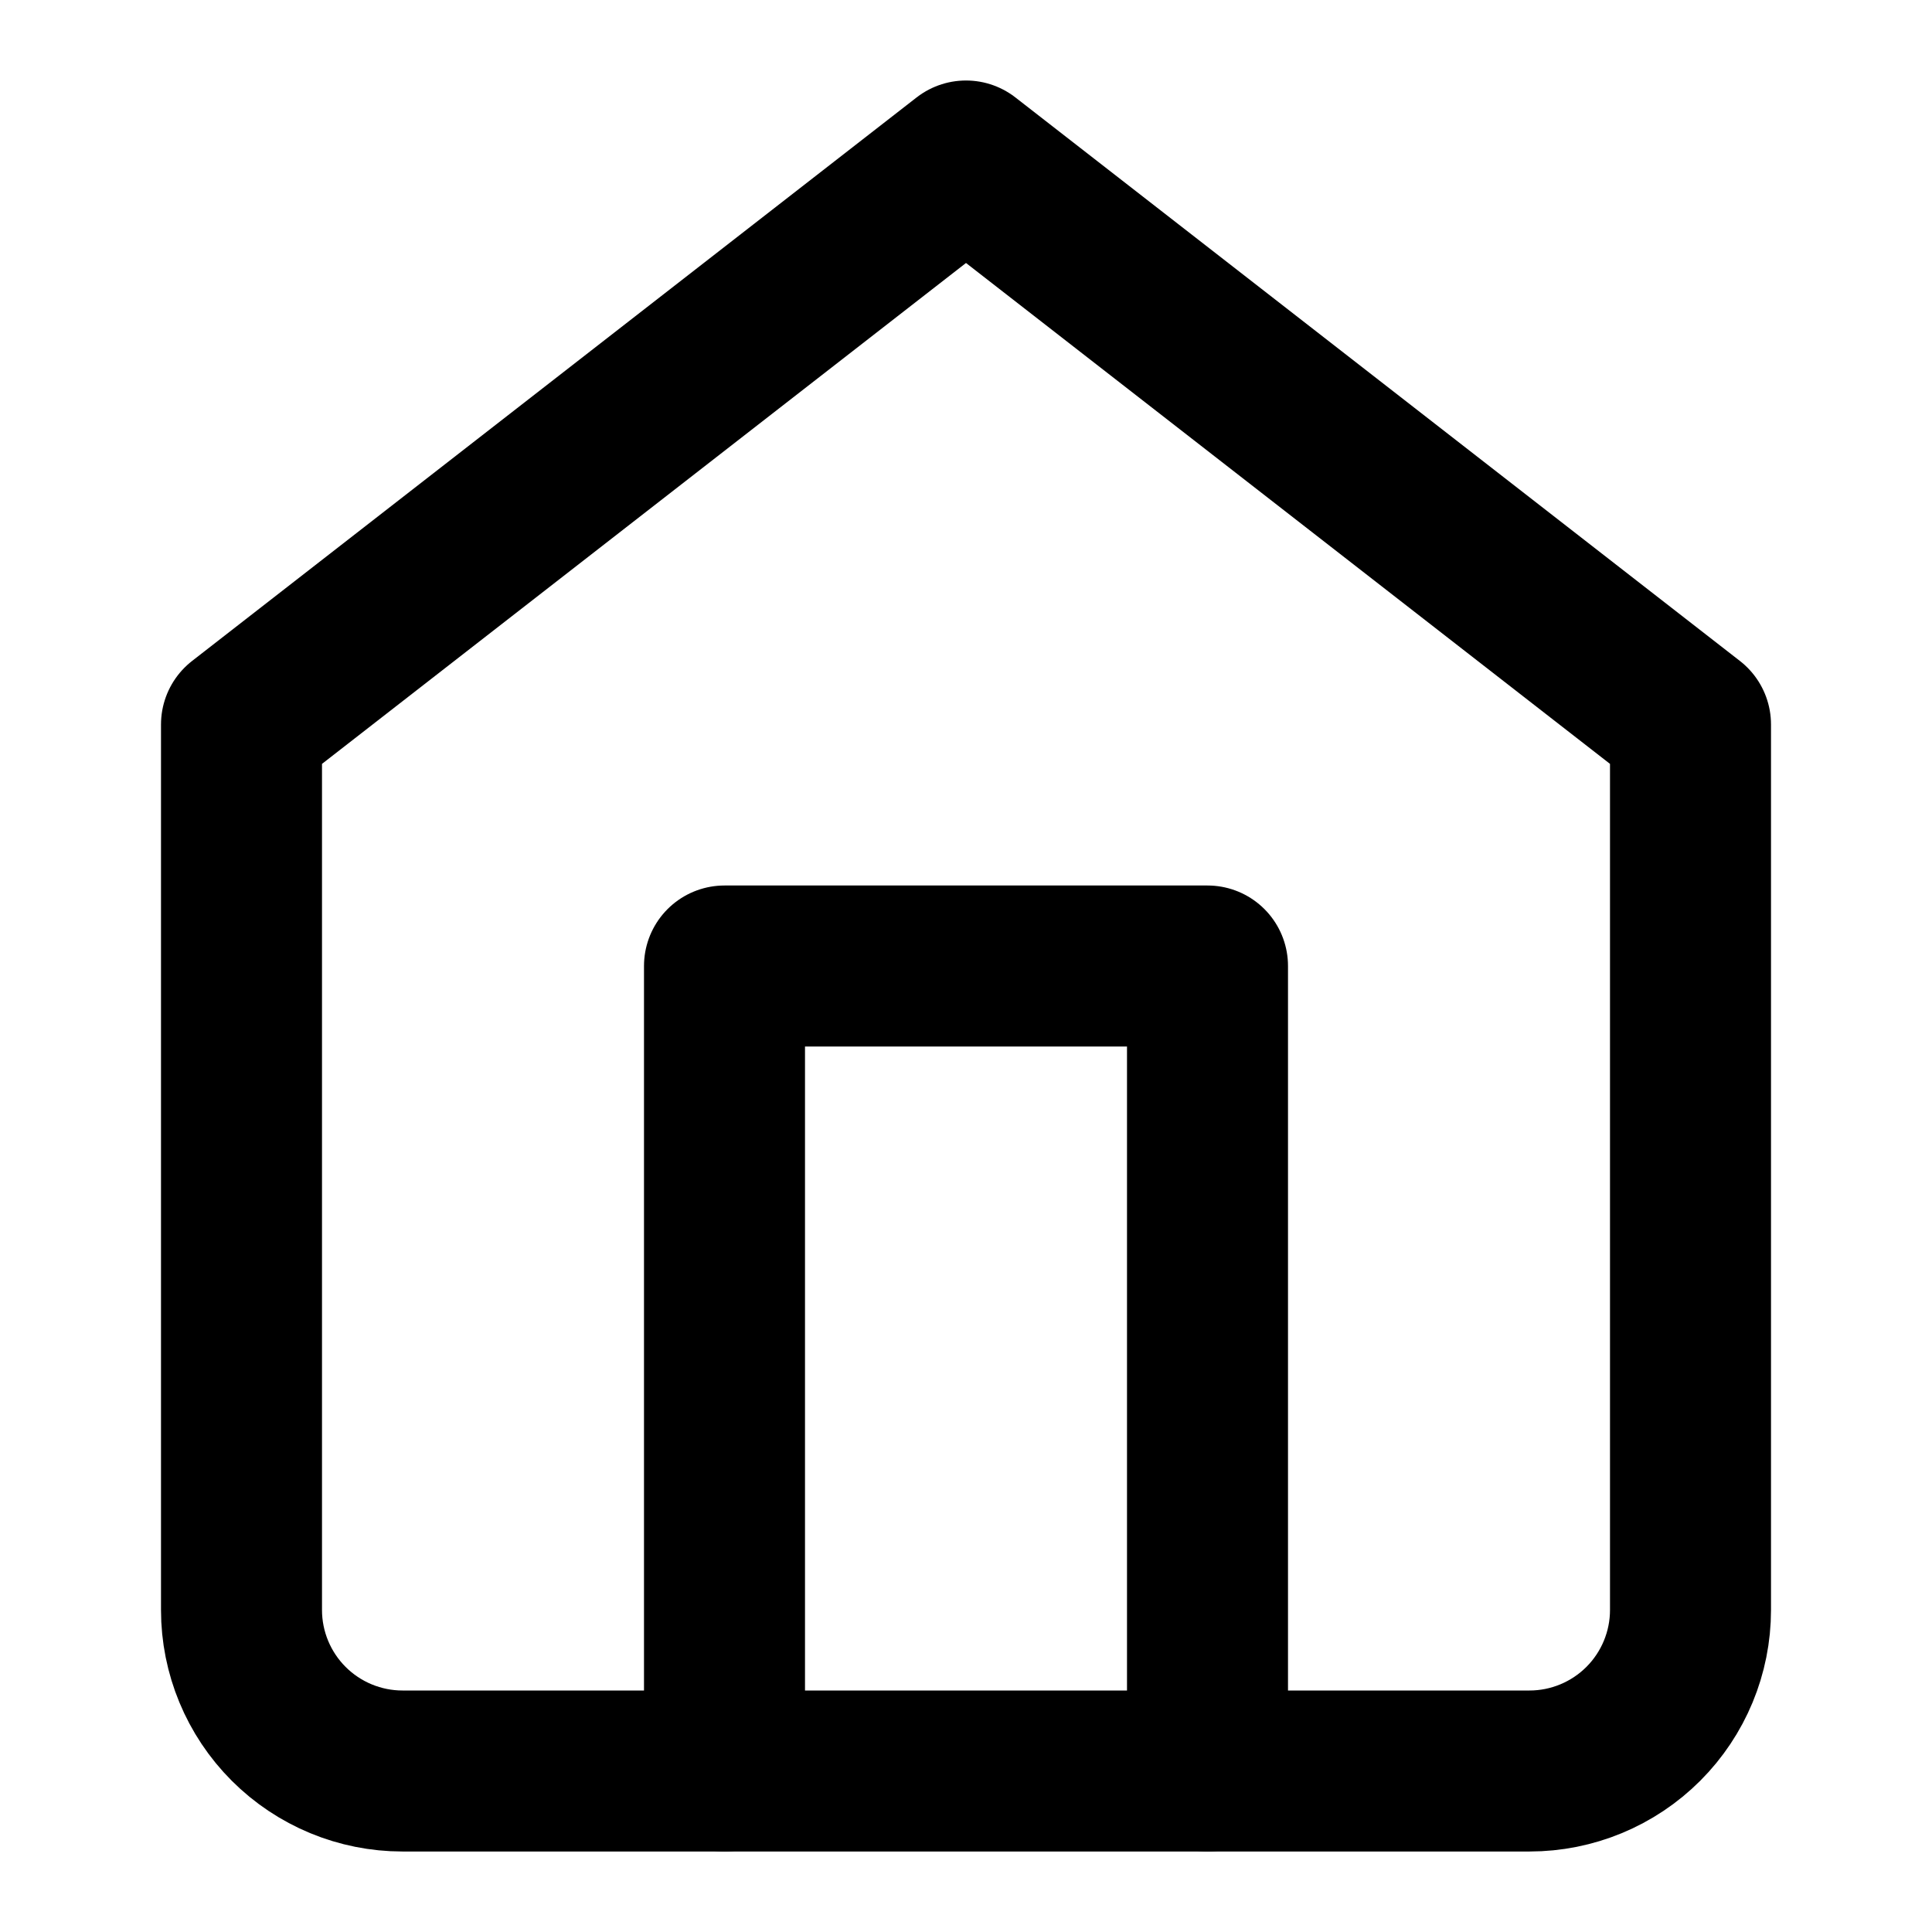
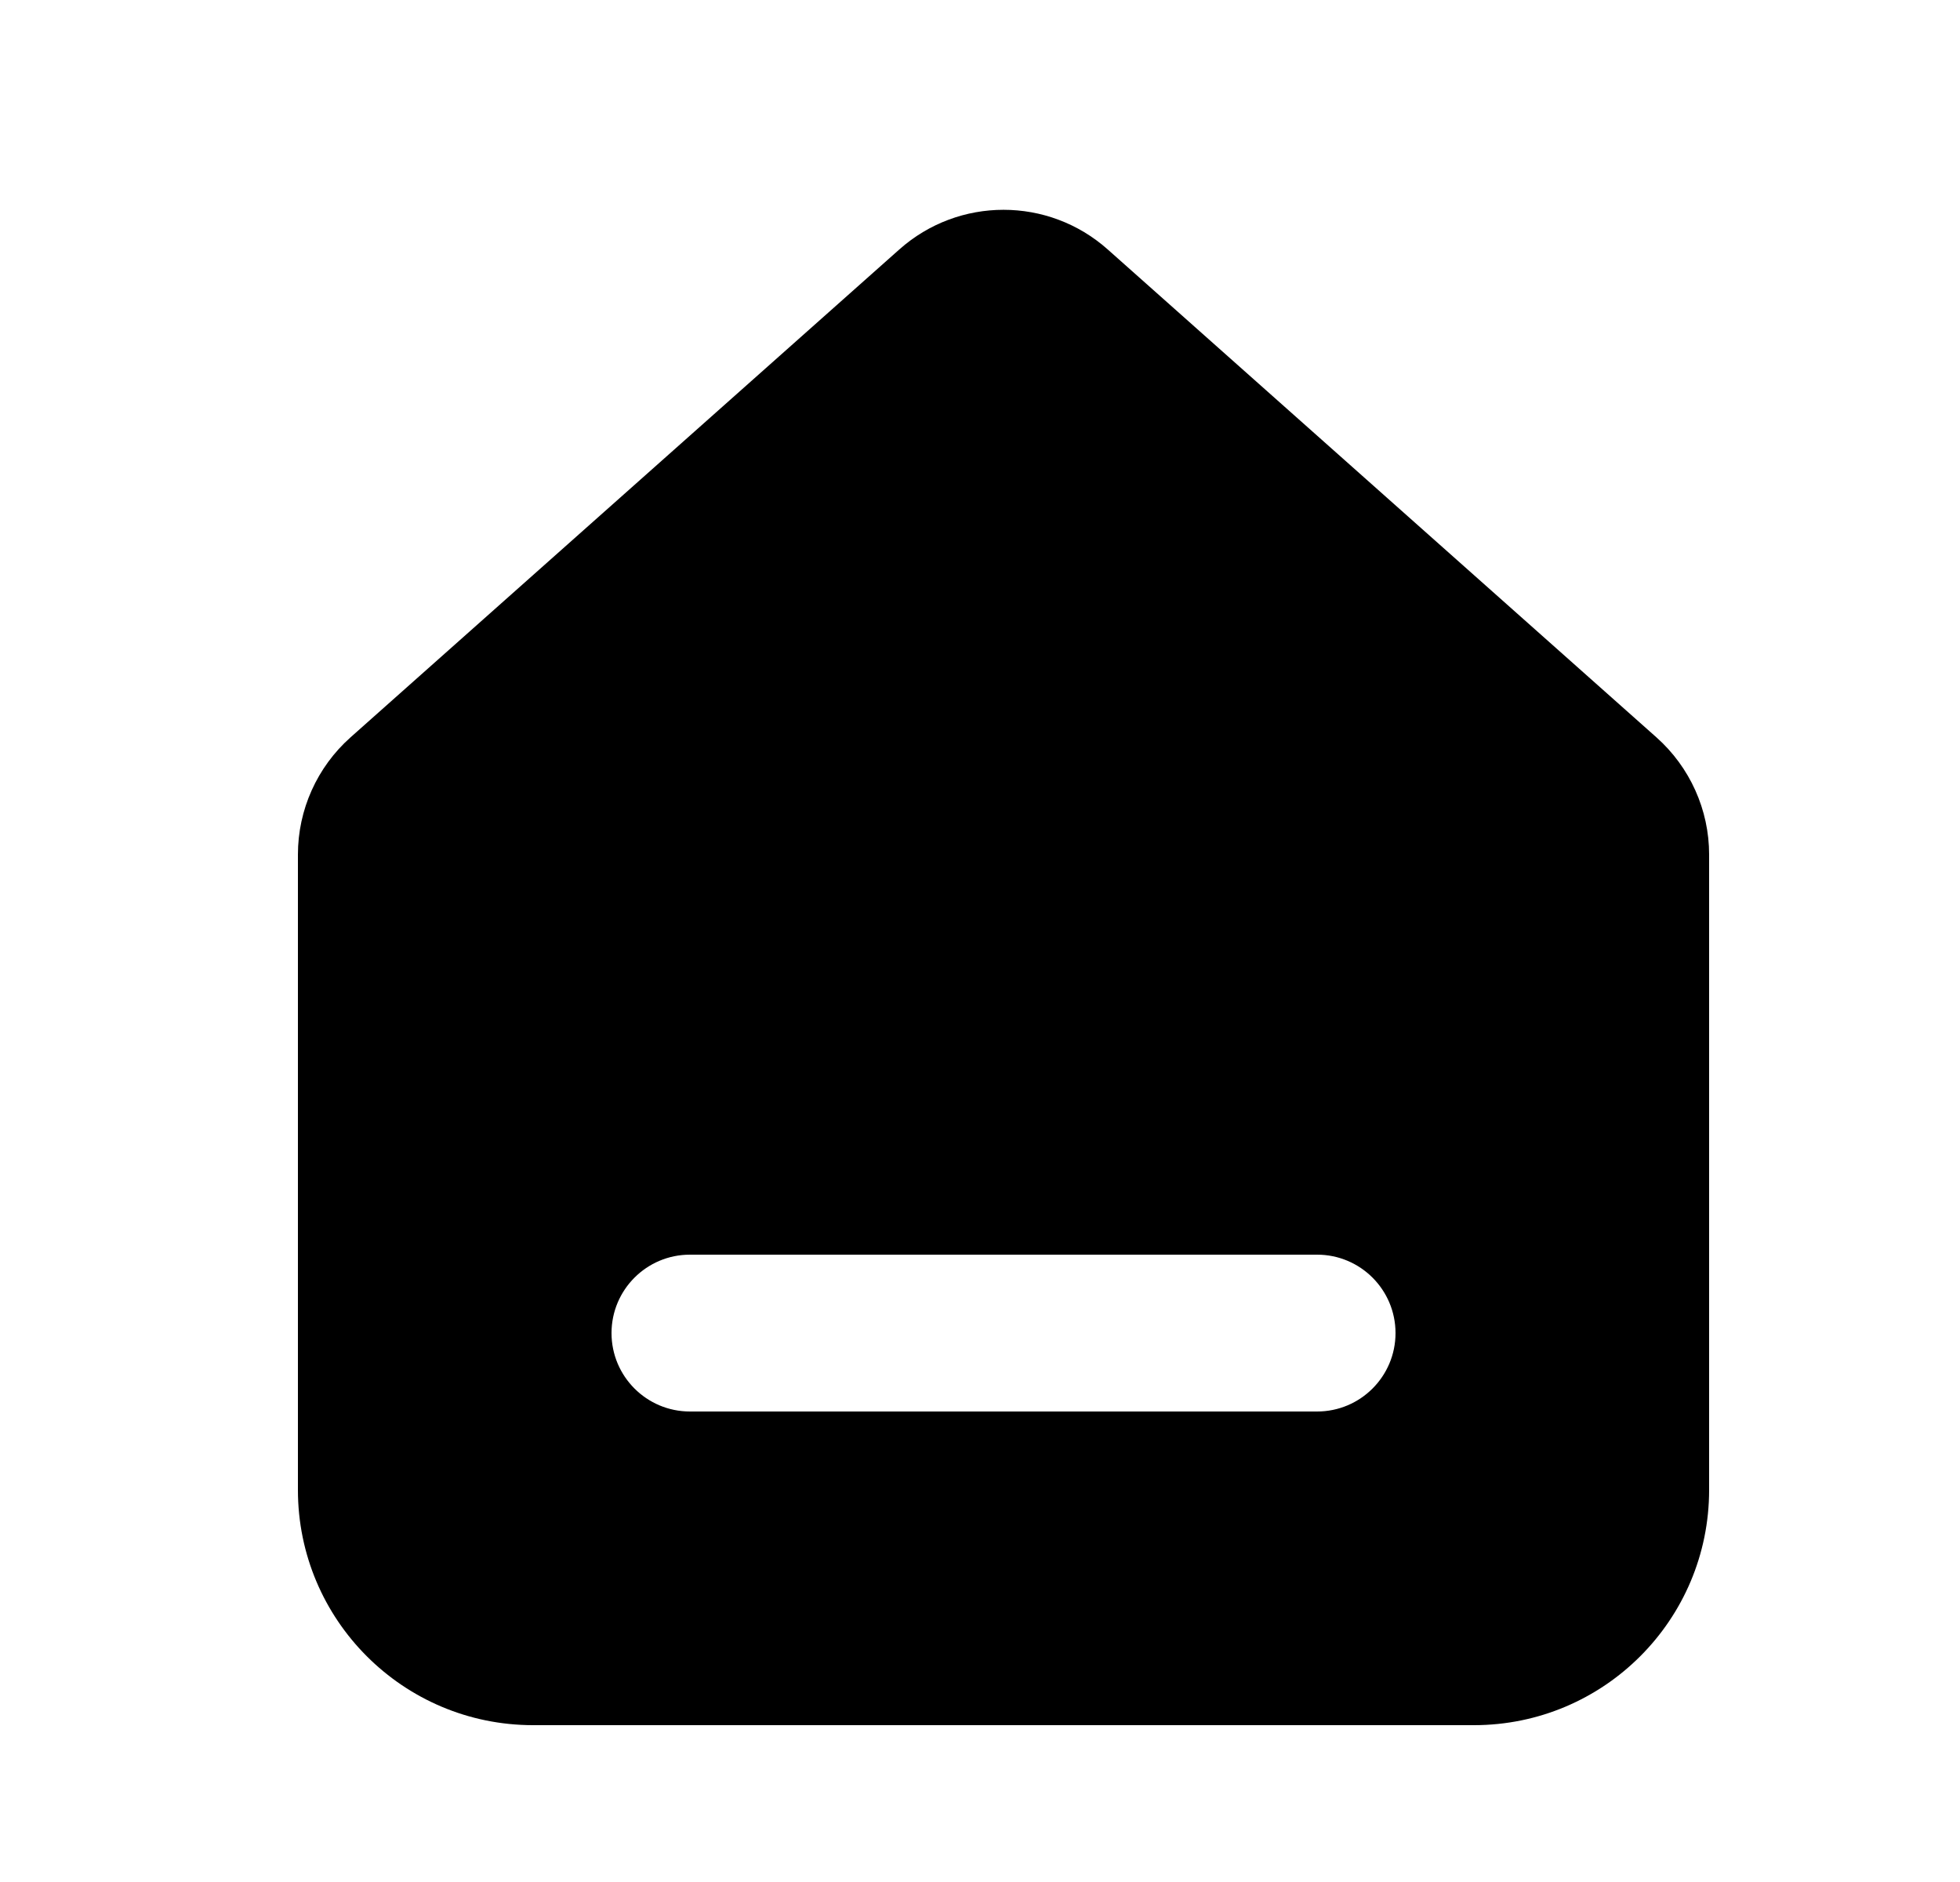
- <svg xmlns="http://www.w3.org/2000/svg" width="24" height="24" viewBox="0 0 24 24" fill="none">
-   <path d="M3 9L12 2L21 9V20C21 20.53 20.789 21.039 20.414 21.414C20.039 21.789 19.53 22 19 22H5C4.47 22 3.961 21.789 3.586 21.414C3.211 21.039 3 20.53 3 20V9Z" stroke="black" stroke-width="2" stroke-linecap="round" stroke-linejoin="round" />
-   <path d="M9 22V12H15V22" stroke="black" stroke-width="2" stroke-linecap="round" stroke-linejoin="round" />
+ <svg xmlns="http://www.w3.org/2000/svg" width="25" height="24" viewBox="0 0 25 24" fill="none">
+   <path fill-rule="evenodd" clip-rule="evenodd" d="M3.8 19V10.898C3.8 10.327 4.044 9.783 4.471 9.403L11.471 3.181C12.229 2.507 13.371 2.507 14.129 3.181L21.128 9.403C21.555 9.783 21.8 10.327 21.8 10.898V19C21.8 20.657 20.457 22 18.8 22H6.8C5.143 22 3.8 20.657 3.8 19ZM8.8 16C8.248 16 7.8 16.448 7.8 17C7.8 17.552 8.248 18 8.8 18H16.8C17.352 18 17.8 17.552 17.8 17C17.8 16.448 17.352 16 16.8 16H8.8Z" fill="black" />
</svg>
